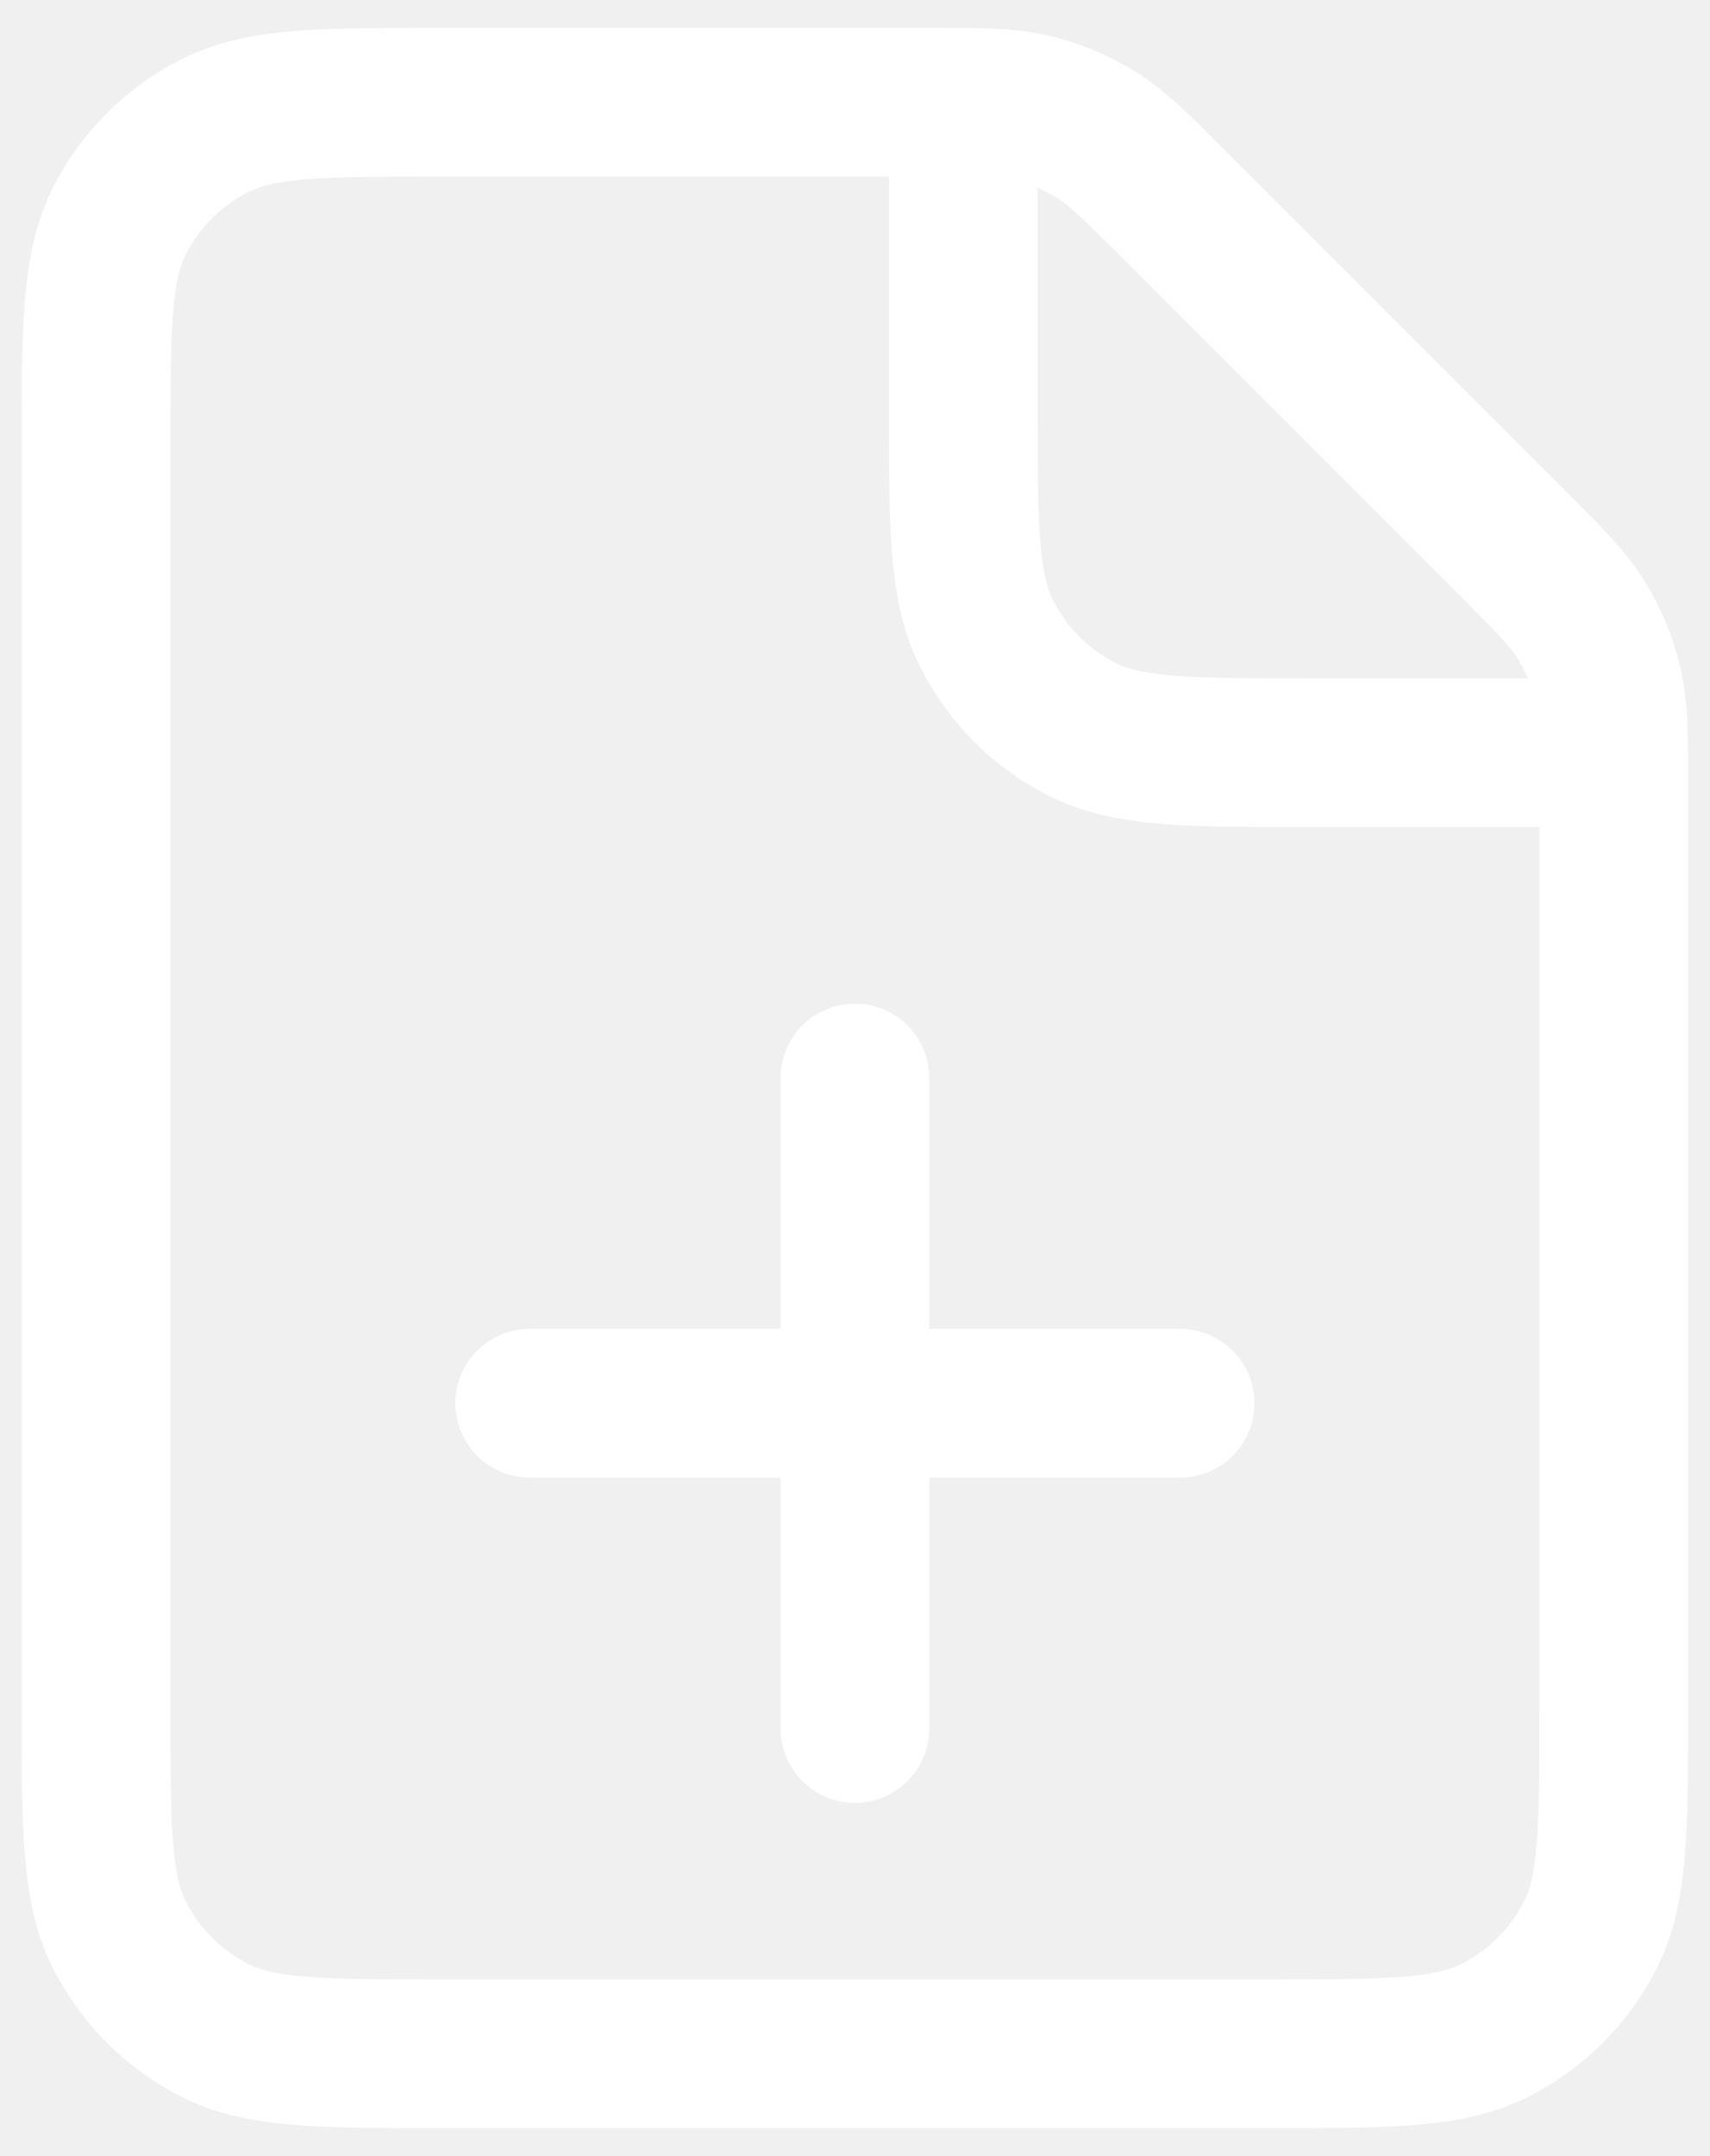
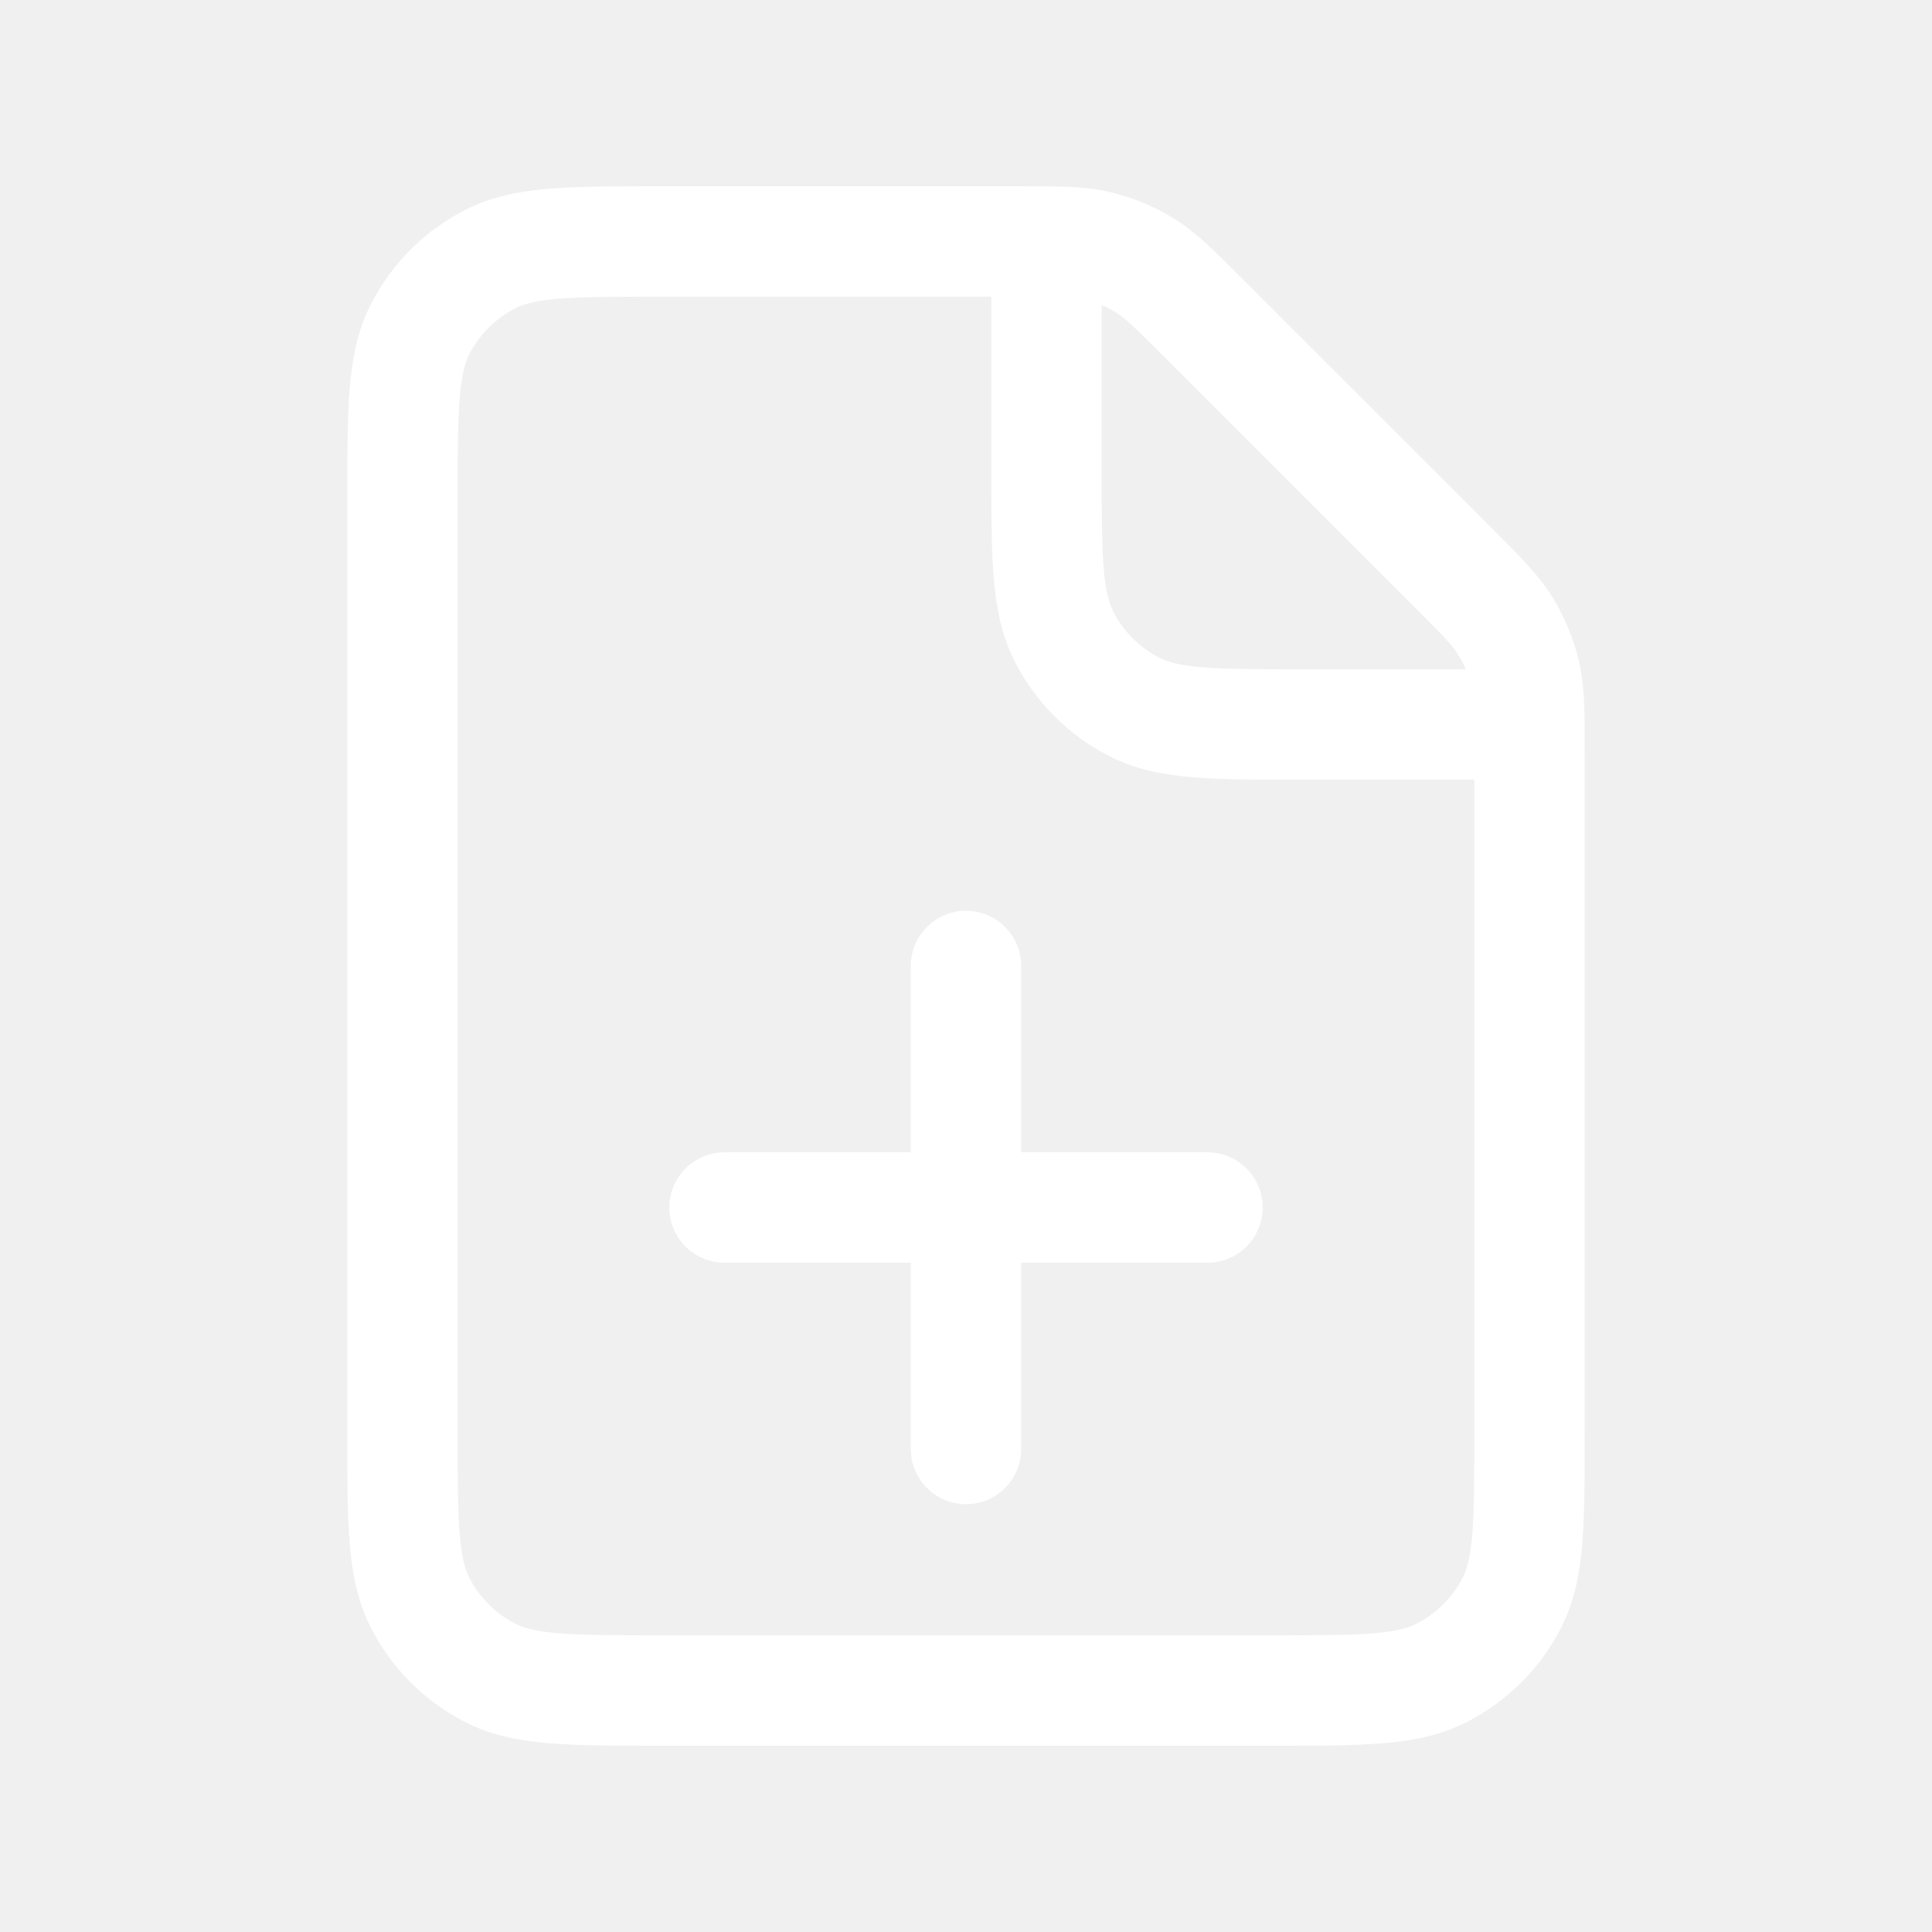
- <svg xmlns="http://www.w3.org/2000/svg" width="23" height="29" viewBox="0 0 23 29" fill="none">
-   <path d="M11.5 23.25V18.875M11.5 18.875V14.5M11.5 18.875H7.125M11.5 18.875H15.875M12.958 1.376C12.819 1.375 12.662 1.375 12.484 1.375H5.958C4.325 1.375 3.508 1.375 2.884 1.693C2.335 1.973 1.889 2.418 1.609 2.967C1.292 3.591 1.292 4.408 1.292 6.042V22.959C1.292 24.592 1.292 25.408 1.609 26.032C1.889 26.581 2.335 27.028 2.884 27.307C3.507 27.625 4.323 27.625 5.954 27.625L17.046 27.625C18.676 27.625 19.491 27.625 20.115 27.307C20.664 27.028 21.111 26.581 21.391 26.032C21.708 25.409 21.708 24.594 21.708 22.963V10.6C21.708 10.421 21.708 10.264 21.707 10.125M12.958 1.376C13.375 1.38 13.638 1.395 13.89 1.456C14.187 1.527 14.472 1.645 14.733 1.805C15.027 1.985 15.28 2.238 15.784 2.742L20.342 7.3C20.846 7.805 21.097 8.056 21.277 8.35C21.437 8.611 21.555 8.896 21.627 9.194C21.687 9.445 21.703 9.709 21.707 10.125M12.958 1.376V5.458C12.958 7.092 12.958 7.908 13.276 8.532C13.556 9.081 14.002 9.528 14.55 9.807C15.174 10.125 15.99 10.125 17.62 10.125H21.707M21.707 10.125H21.709" stroke="white" stroke-width="2" stroke-linecap="round" stroke-linejoin="round" />
+ <svg xmlns="http://www.w3.org/2000/svg" width="35" height="35" viewBox="0 0 35 35" fill="none">
+   <path d="M16.5 26.25C16.5 26.802 16.948 27.25 17.5 27.25C18.052 27.25 18.5 26.802 18.5 26.25H16.5ZM18.5 17.5C18.5 16.948 18.052 16.5 17.5 16.5C16.948 16.5 16.5 16.948 16.5 17.5H18.5ZM13.125 20.875C12.573 20.875 12.125 21.323 12.125 21.875C12.125 22.427 12.573 22.875 13.125 22.875V20.875ZM21.875 22.875C22.427 22.875 22.875 22.427 22.875 21.875C22.875 21.323 22.427 20.875 21.875 20.875V22.875ZM26.342 10.3L27.049 9.593L27.049 9.593L26.342 10.3ZM21.784 5.742L21.077 6.449L21.077 6.449L21.784 5.742ZM7.609 29.032L6.718 29.486L6.718 29.486L7.609 29.032ZM11.954 30.625L11.954 31.625L11.954 31.625L11.954 30.625ZM8.884 30.307L9.338 29.416L9.338 29.416L8.884 30.307ZM8.884 4.693L9.338 5.584L9.338 5.584L8.884 4.693ZM7.609 5.967L6.718 5.513L6.718 5.513L7.609 5.967ZM20.733 4.805L20.21 5.658L20.21 5.658L20.733 4.805ZM19.89 4.456L20.123 3.483L20.123 3.483L19.89 4.456ZM27.627 12.194L26.655 12.427L26.655 12.427L27.627 12.194ZM27.277 11.351L28.13 10.828L28.13 10.828L27.277 11.351ZM27.391 29.032L28.282 29.486L28.282 29.486L27.391 29.032ZM23.046 30.625L23.046 29.625L23.046 29.625L23.046 30.625ZM26.115 30.307L26.569 31.198L26.569 31.198L26.115 30.307ZM23.62 13.125L23.62 12.125L23.62 12.125L23.62 13.125ZM20.55 12.807L20.096 13.698L20.096 13.698L20.55 12.807ZM19.276 11.532L20.167 11.078L20.167 11.078L19.276 11.532ZM27.709 14.125C28.261 14.125 28.709 13.677 28.709 13.125C28.709 12.573 28.261 12.125 27.709 12.125V14.125ZM18.5 26.25V21.875H16.5V26.25H18.5ZM18.5 21.875V17.5H16.5V21.875H18.5ZM13.125 22.875H17.5V20.875H13.125V22.875ZM17.5 22.875H21.875V20.875H17.5V22.875ZM27.049 9.593L22.491 5.035L21.077 6.449L25.635 11.007L27.049 9.593ZM18.484 3.375H11.959V5.375H18.484V3.375ZM6.292 9.042V25.959H8.291V9.042H6.292ZM6.292 25.959C6.292 26.759 6.291 27.419 6.335 27.956C6.379 28.504 6.476 29.01 6.718 29.486L8.5 28.578C8.425 28.431 8.363 28.217 8.328 27.793C8.292 27.357 8.291 26.792 8.291 25.959H6.292ZM11.954 29.625C11.122 29.625 10.558 29.624 10.123 29.589C9.699 29.554 9.485 29.491 9.338 29.416L8.43 31.198C8.906 31.441 9.412 31.537 9.96 31.582C10.496 31.626 11.155 31.625 11.954 31.625V29.625ZM6.718 29.486C7.094 30.223 7.692 30.823 8.43 31.198L9.338 29.416C8.978 29.233 8.684 28.939 8.5 28.578L6.718 29.486ZM11.959 3.375C11.158 3.375 10.498 3.374 9.961 3.418C9.413 3.463 8.906 3.559 8.43 3.802L9.338 5.584C9.485 5.509 9.699 5.446 10.124 5.411C10.56 5.376 11.125 5.375 11.959 5.375V3.375ZM8.291 9.042C8.291 8.209 8.292 7.644 8.328 7.207C8.363 6.783 8.425 6.569 8.5 6.421L6.718 5.513C6.476 5.99 6.379 6.496 6.335 7.045C6.291 7.581 6.292 8.242 6.292 9.042H8.291ZM8.43 3.802C7.693 4.177 7.094 4.776 6.718 5.513L8.5 6.421C8.684 6.061 8.977 5.768 9.338 5.584L8.43 3.802ZM22.491 5.035C22.02 4.565 21.674 4.209 21.255 3.952L20.21 5.658C20.38 5.762 20.539 5.911 21.077 6.449L22.491 5.035ZM18.484 5.375C18.664 5.375 18.815 5.375 18.949 5.376L18.967 3.376C18.823 3.375 18.661 3.375 18.484 3.375V5.375ZM18.949 5.376C19.36 5.38 19.524 5.396 19.656 5.428L20.123 3.483C19.752 3.394 19.39 3.38 18.967 3.376L18.949 5.376ZM21.255 3.952C20.905 3.738 20.524 3.579 20.123 3.483L19.656 5.428C19.851 5.475 20.038 5.552 20.21 5.658L21.255 3.952ZM28.708 13.6C28.708 13.422 28.708 13.261 28.707 13.116L26.707 13.134C26.708 13.268 26.708 13.42 26.708 13.6H28.708ZM28.707 13.116C28.703 12.692 28.688 12.33 28.599 11.96L26.655 12.427C26.686 12.56 26.703 12.725 26.707 13.134L28.707 13.116ZM25.635 11.007C26.172 11.544 26.32 11.703 26.425 11.873L28.13 10.828C27.873 10.41 27.521 10.065 27.049 9.593L25.635 11.007ZM28.599 11.96C28.503 11.56 28.344 11.178 28.13 10.828L26.425 11.873C26.53 12.045 26.608 12.232 26.655 12.427L28.599 11.96ZM26.708 25.963C26.708 26.795 26.707 27.359 26.672 27.794C26.637 28.218 26.575 28.431 26.5 28.578L28.282 29.486C28.524 29.01 28.62 28.505 28.665 27.957C28.709 27.421 28.708 26.762 28.708 25.963H26.708ZM23.046 31.625C23.845 31.625 24.504 31.626 25.04 31.582C25.587 31.537 26.093 31.441 26.569 31.198L25.661 29.416C25.514 29.491 25.3 29.554 24.877 29.589C24.441 29.624 23.878 29.625 23.046 29.625V31.625ZM26.5 28.578C26.316 28.939 26.022 29.232 25.661 29.416L26.569 31.198C27.305 30.823 27.906 30.224 28.282 29.486L26.5 28.578ZM19.958 8.458V4.376H17.958V8.458H19.958ZM23.62 12.125C22.789 12.125 22.225 12.124 21.789 12.089C21.365 12.054 21.151 11.991 21.004 11.916L20.096 13.698C20.573 13.941 21.079 14.037 21.626 14.082C22.162 14.126 22.822 14.125 23.62 14.125L23.62 12.125ZM17.958 8.458C17.958 9.259 17.957 9.919 18.001 10.455C18.046 11.003 18.142 11.509 18.385 11.986L20.167 11.078C20.092 10.93 20.029 10.717 19.995 10.292C19.959 9.856 19.958 9.292 19.958 8.458H17.958ZM21.004 11.916C20.645 11.733 20.351 11.439 20.167 11.078L18.385 11.986C18.76 12.722 19.358 13.322 20.096 13.698L21.004 11.916ZM28.708 25.963V13.6H26.708V25.963H28.708ZM11.954 31.625L23.046 31.625L23.046 29.625L11.954 29.625L11.954 31.625ZM27.709 12.125H27.707V14.125H27.709V12.125ZM27.707 12.125H23.62V14.125H27.707V12.125Z" fill="white" />
</svg>
